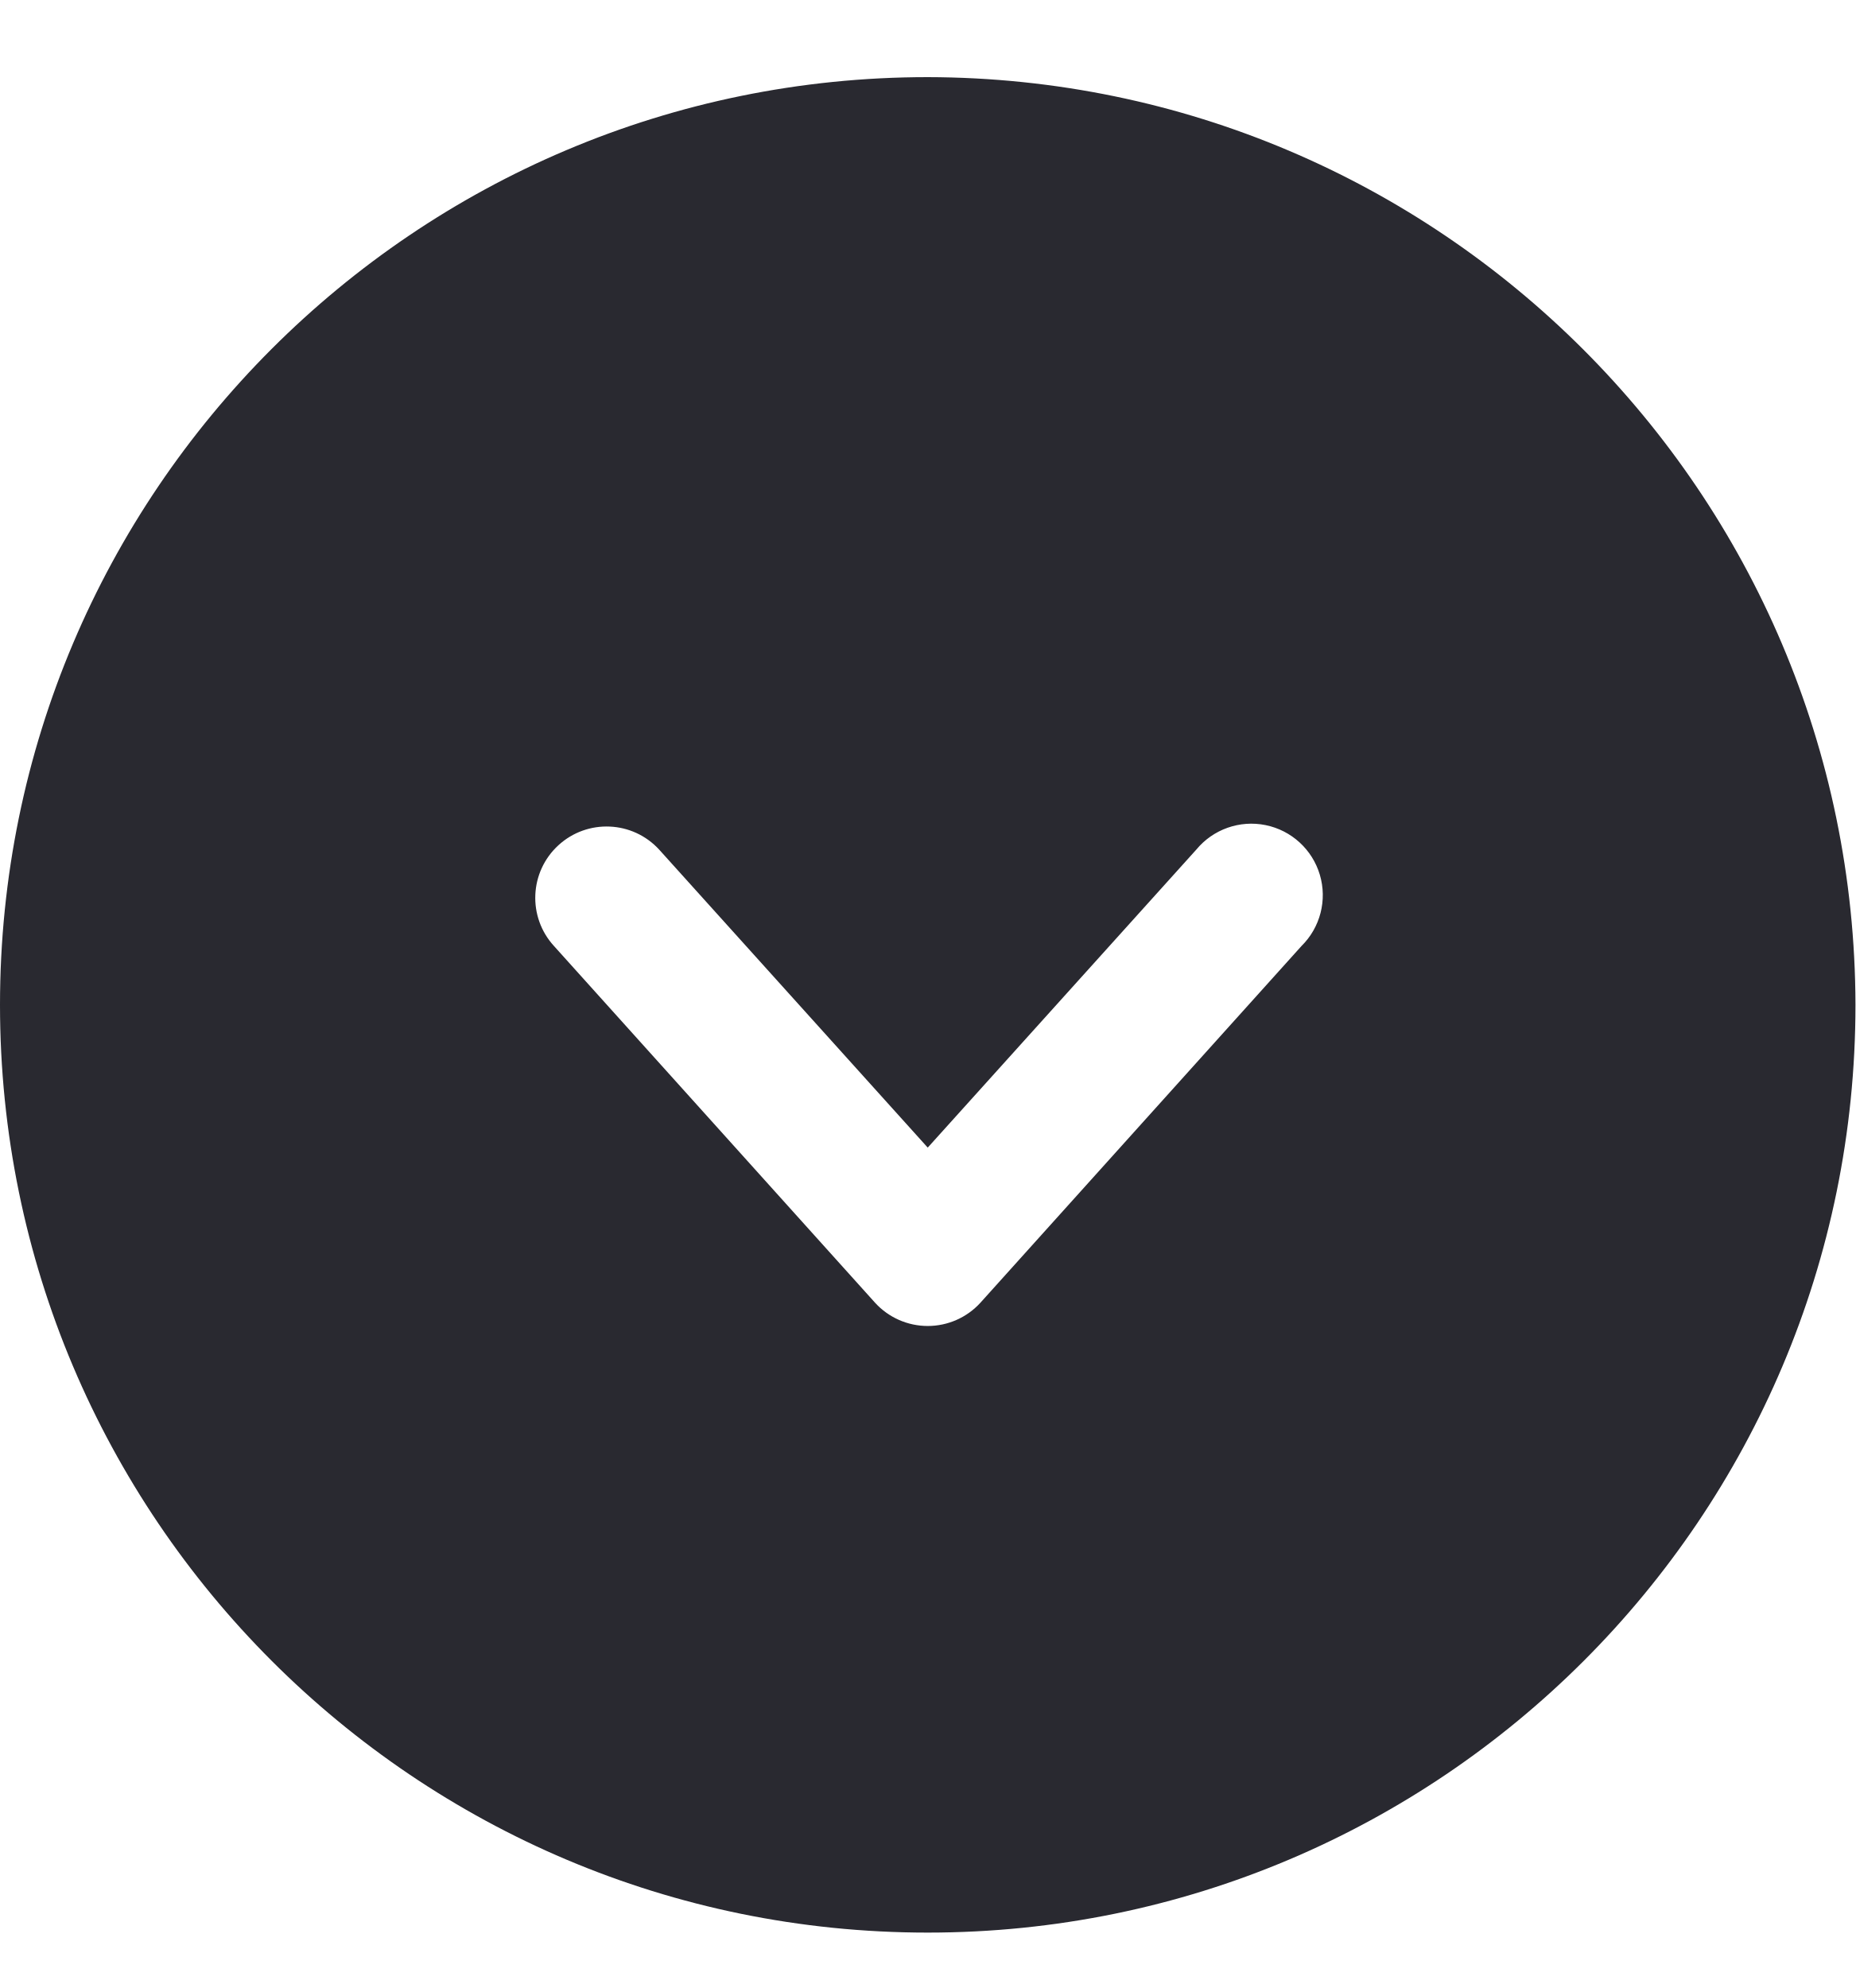
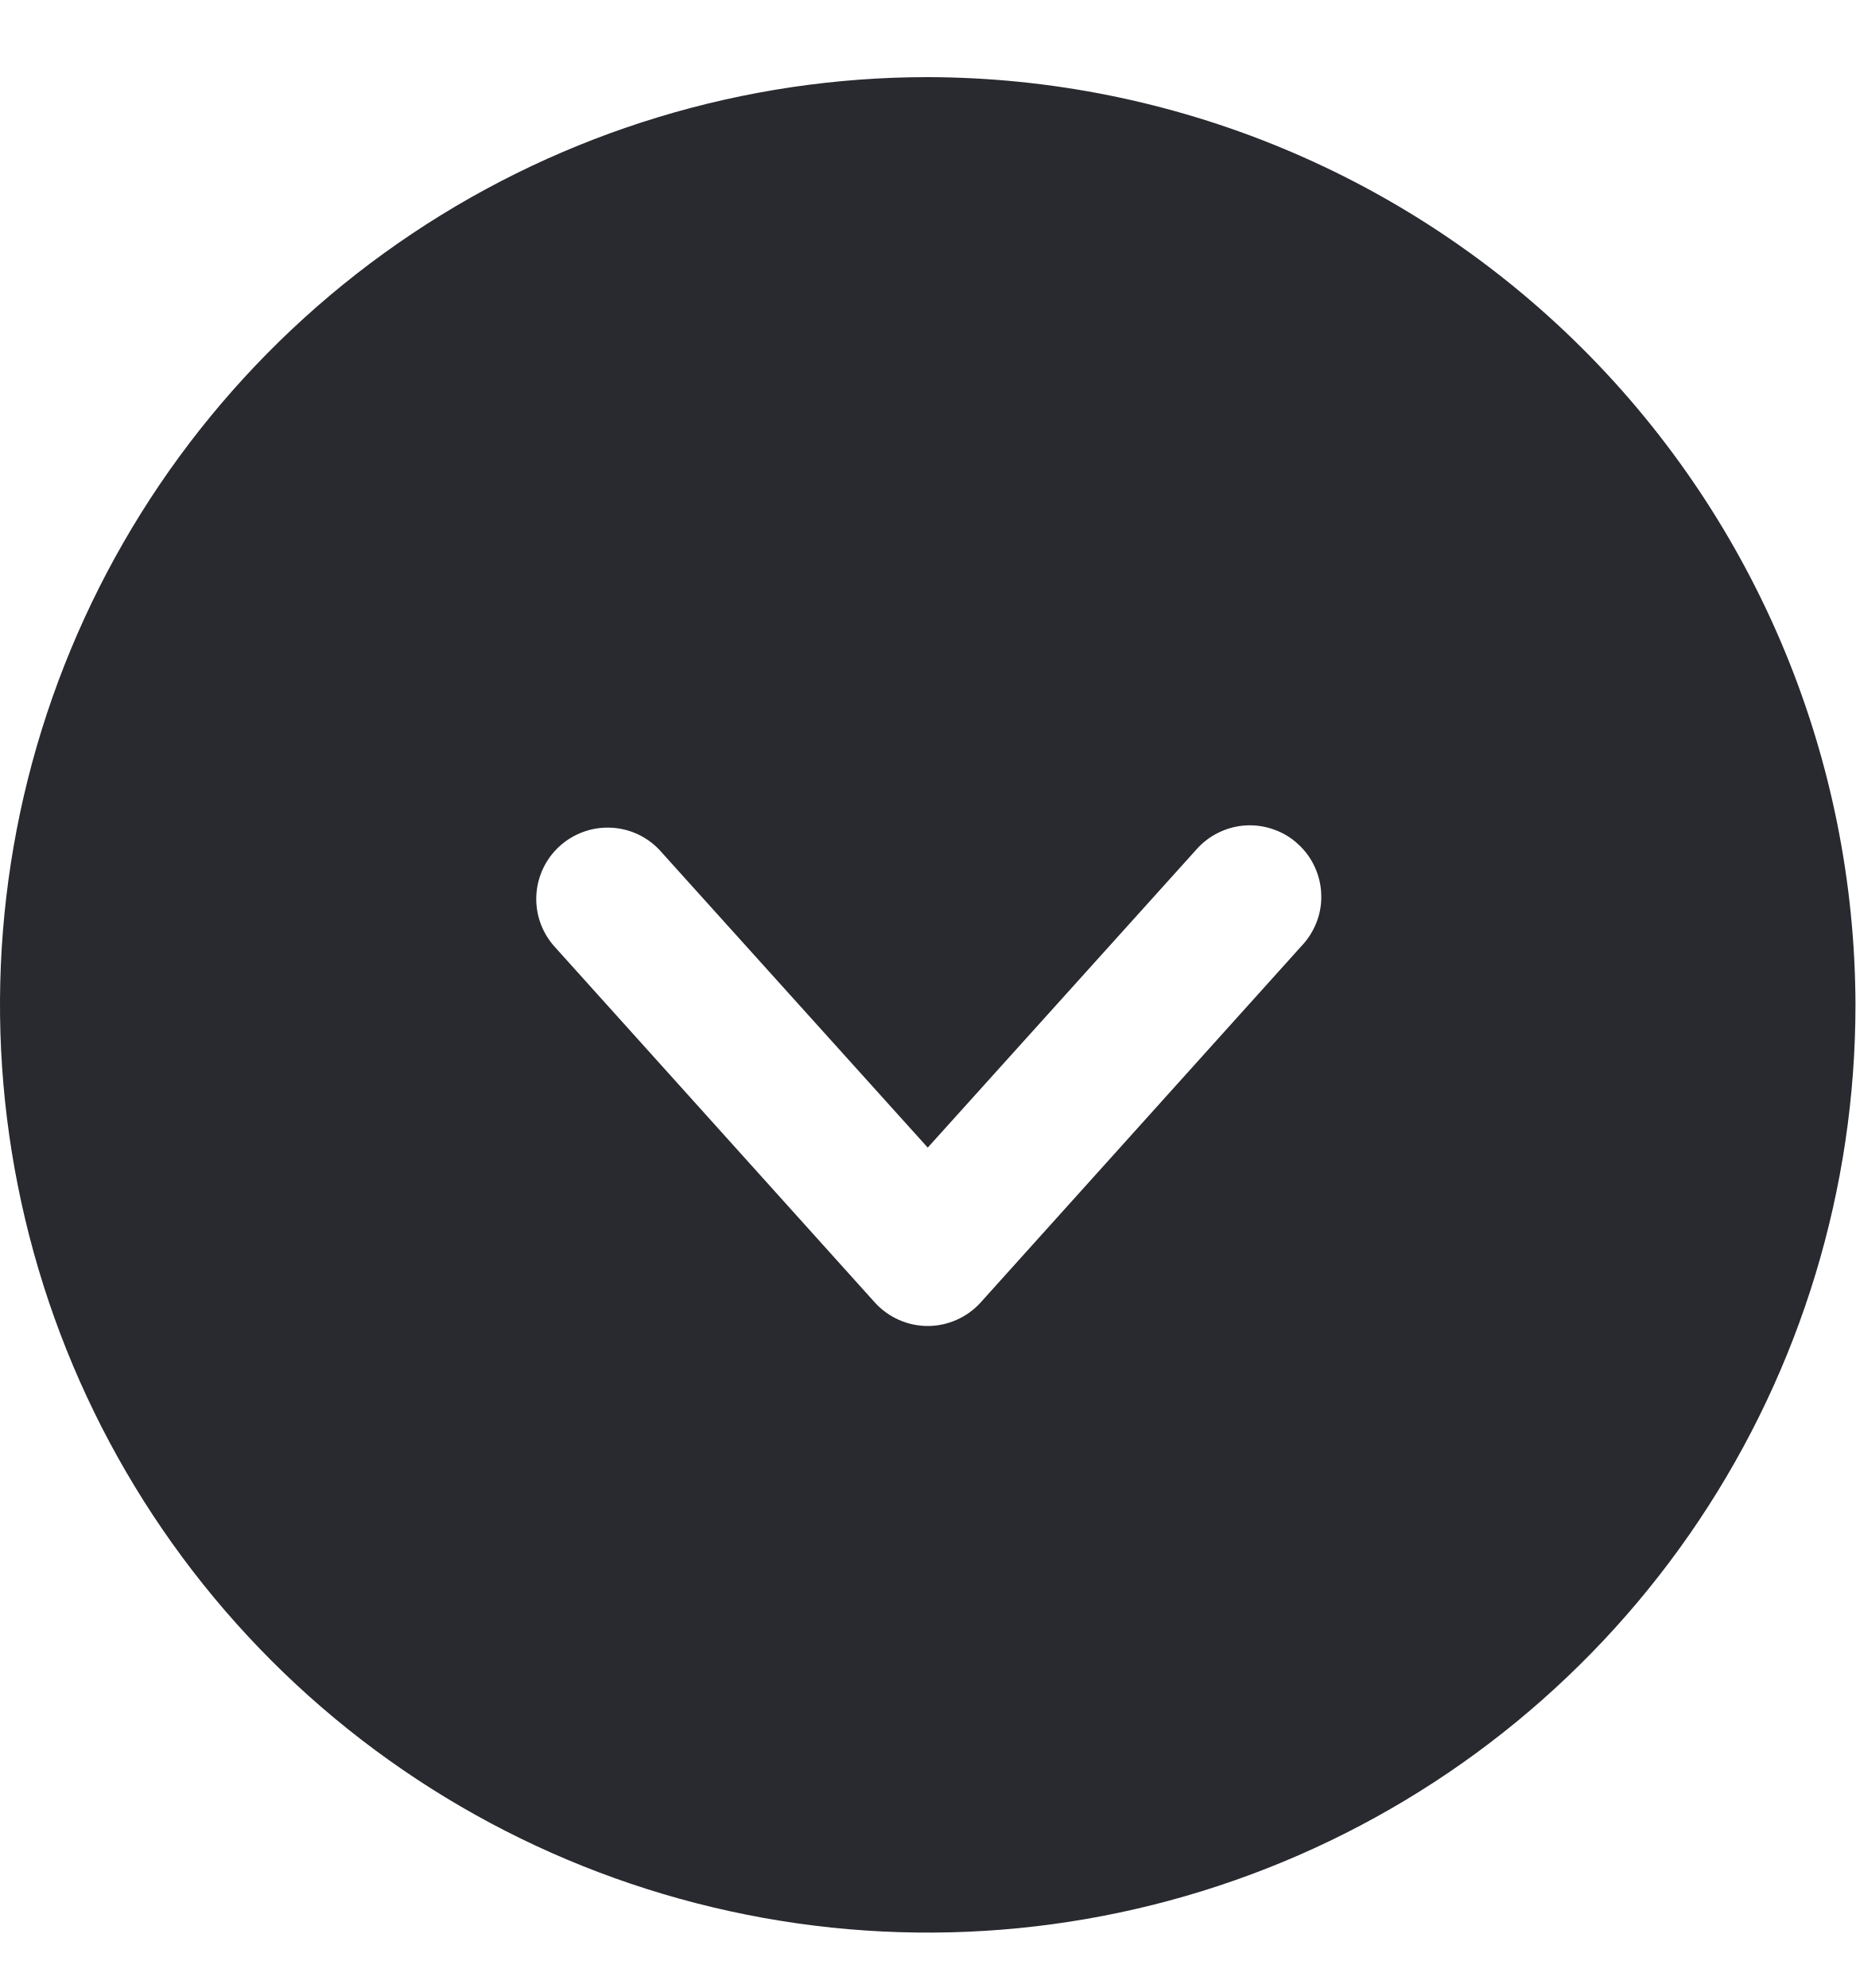
- <svg xmlns="http://www.w3.org/2000/svg" width="14" height="15" fill="none">
-   <path d="M7 .582a7 7 0 107 7 7.014 7.014 0 00-7-7zm2.82 6.556L7.397 9.83a.538.538 0 01-.794 0L4.18 7.138a.538.538 0 01.794-.727L7 8.659l2.026-2.248a.539.539 0 11.794.727z" fill="#292930" />
+ <svg xmlns="http://www.w3.org/2000/svg" width="14" height="15" viewBox="0 0 14 15" fill="none">
+   <path d="M7 0.582C5.616 0.582 4.262 0.993 3.111 1.762C1.96 2.531 1.063 3.624 0.533 4.903C0.003 6.182 -0.136 7.59 0.135 8.948C0.405 10.306 1.071 11.553 2.05 12.532C3.029 13.511 4.277 14.177 5.634 14.447C6.992 14.718 8.4 14.579 9.679 14.049C10.958 13.519 12.051 12.622 12.82 11.471C13.589 10.32 14 8.966 14 7.582C13.996 5.727 13.258 3.948 11.946 2.636C10.634 1.324 8.855 0.586 7 0.582ZM9.82 7.138L7.397 9.83C7.347 9.885 7.285 9.929 7.217 9.959C7.149 9.989 7.075 10.005 7 10.005C6.925 10.005 6.851 9.989 6.783 9.959C6.715 9.929 6.653 9.885 6.603 9.83L4.18 7.138C4.087 7.032 4.039 6.894 4.047 6.753C4.055 6.613 4.117 6.481 4.221 6.386C4.325 6.291 4.462 6.24 4.603 6.245C4.743 6.249 4.877 6.309 4.974 6.411L7 8.659L9.026 6.411C9.073 6.357 9.131 6.313 9.195 6.282C9.26 6.25 9.33 6.232 9.401 6.228C9.473 6.224 9.545 6.235 9.612 6.259C9.68 6.283 9.742 6.32 9.794 6.369C9.847 6.417 9.89 6.475 9.92 6.541C9.95 6.606 9.967 6.676 9.969 6.748C9.972 6.819 9.96 6.891 9.934 6.958C9.908 7.025 9.87 7.086 9.82 7.138Z" fill="#292930" />
</svg>
